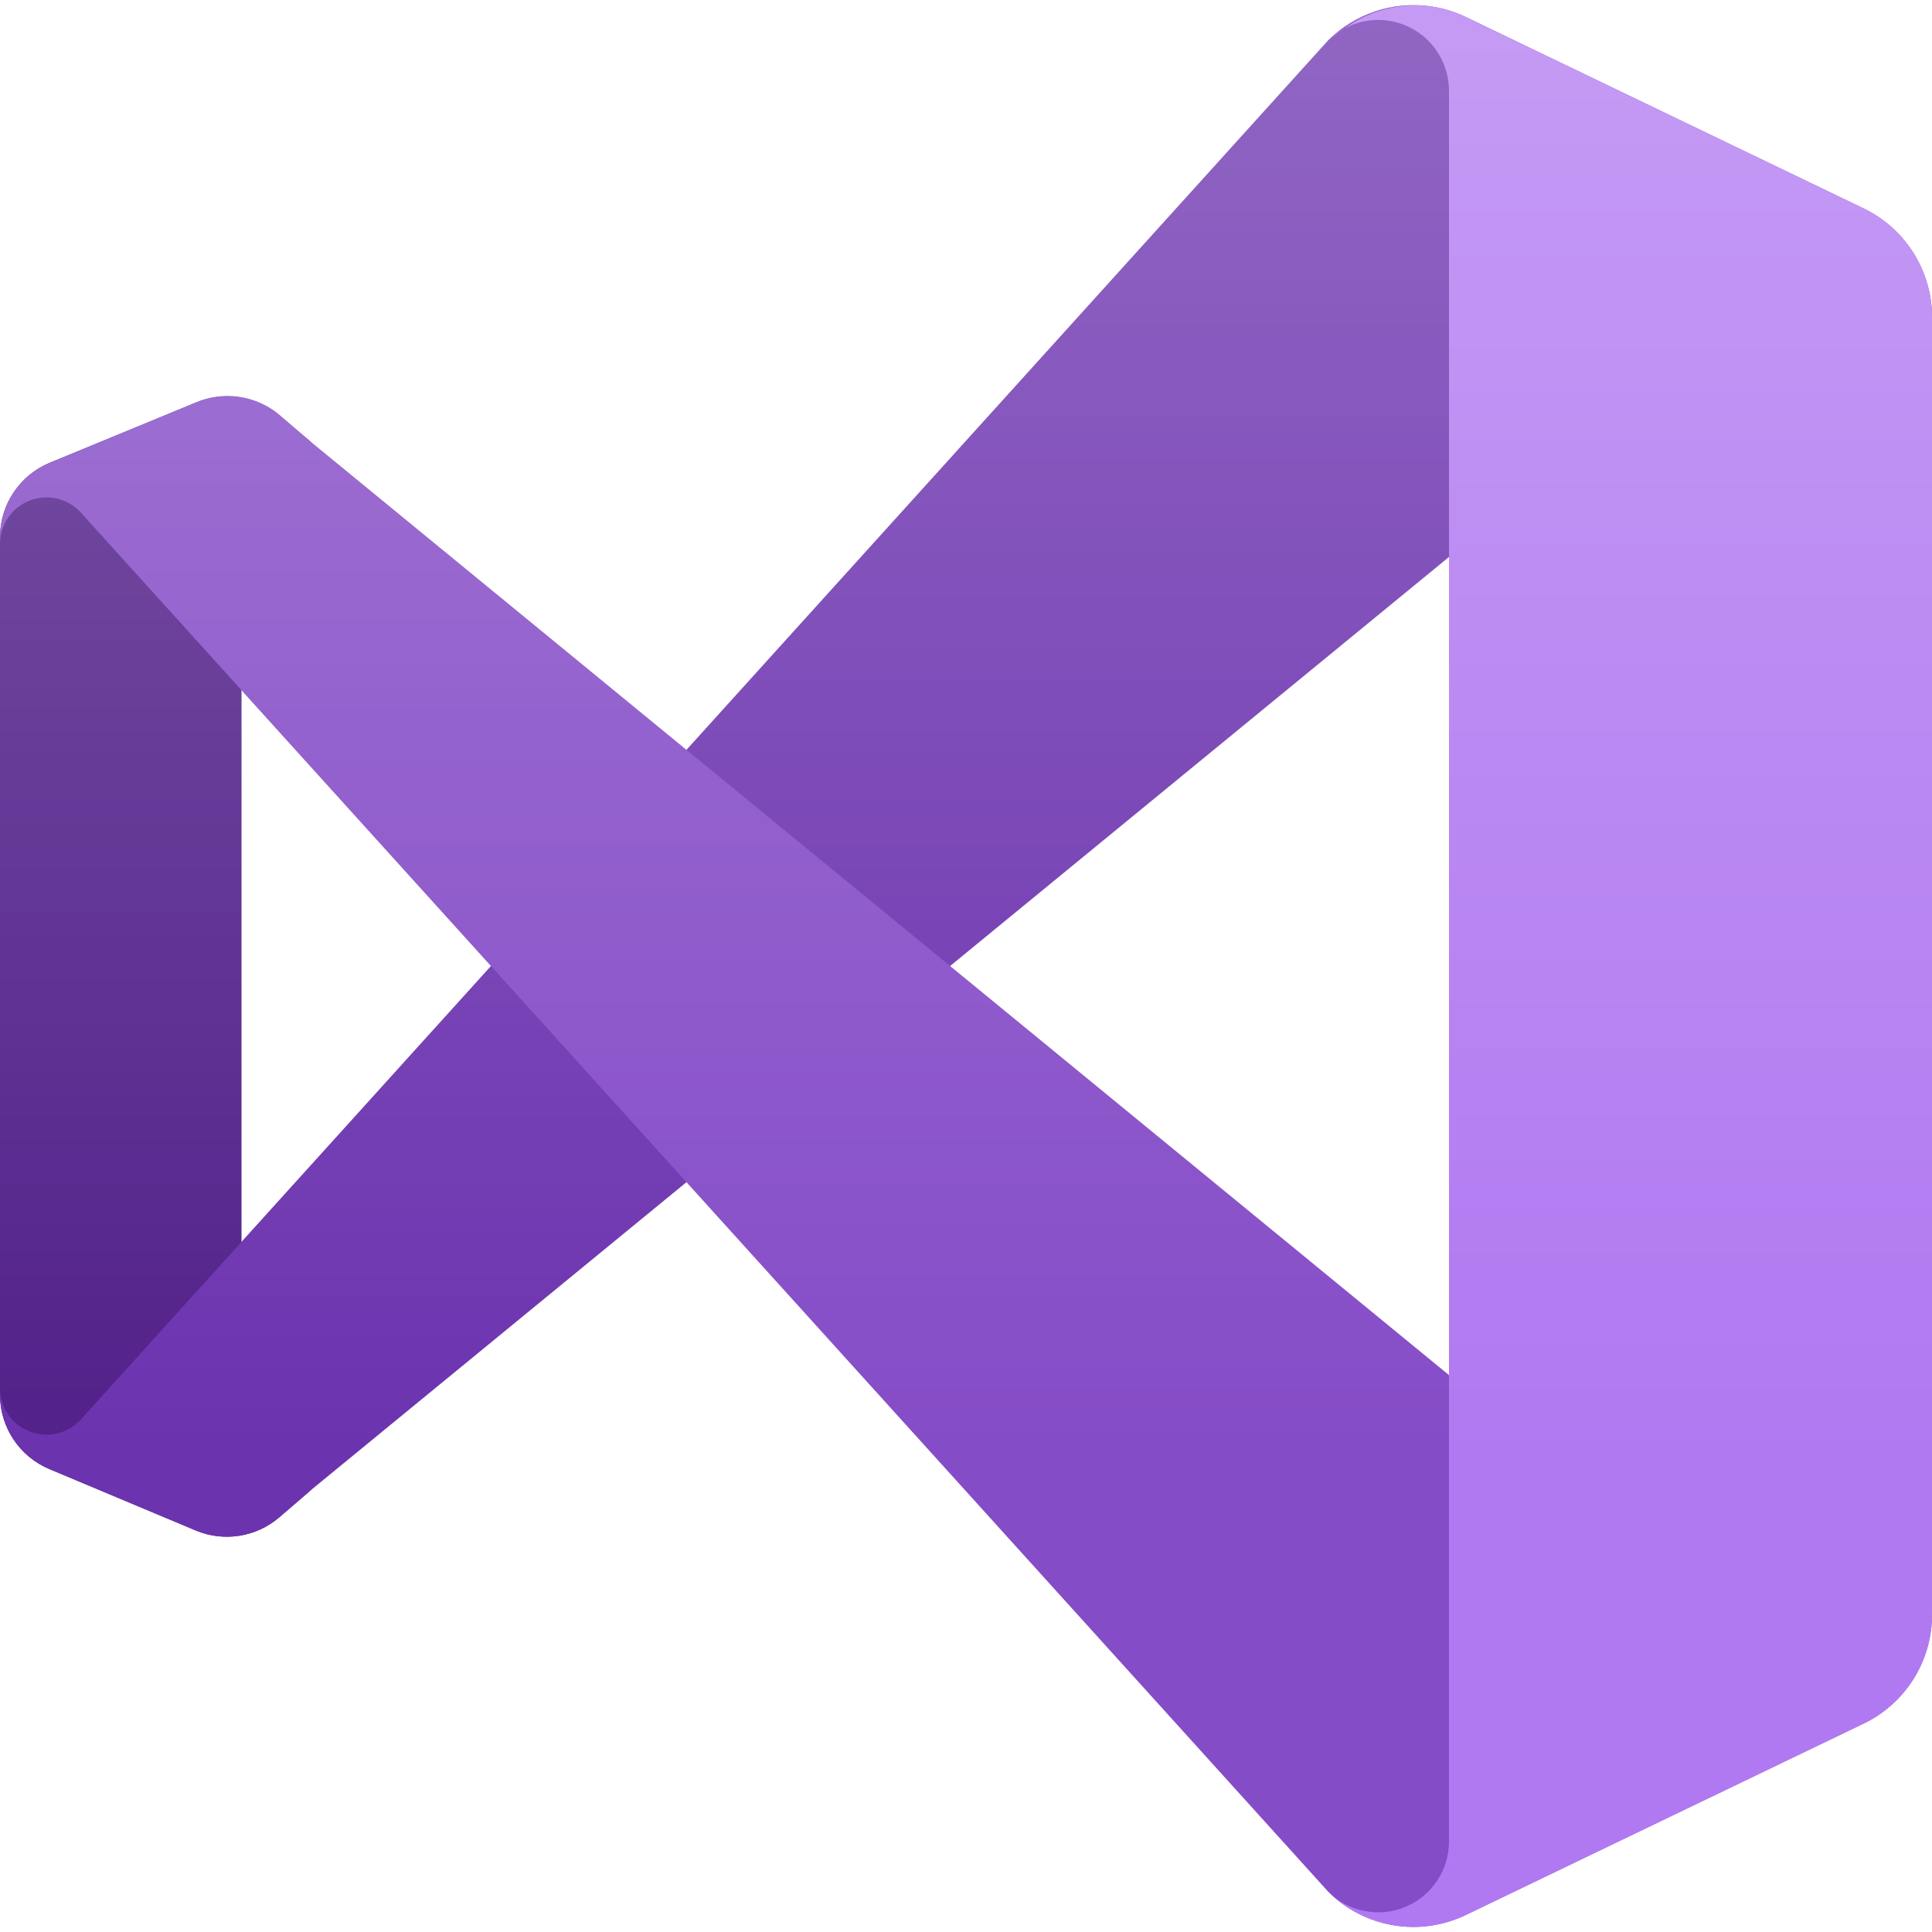
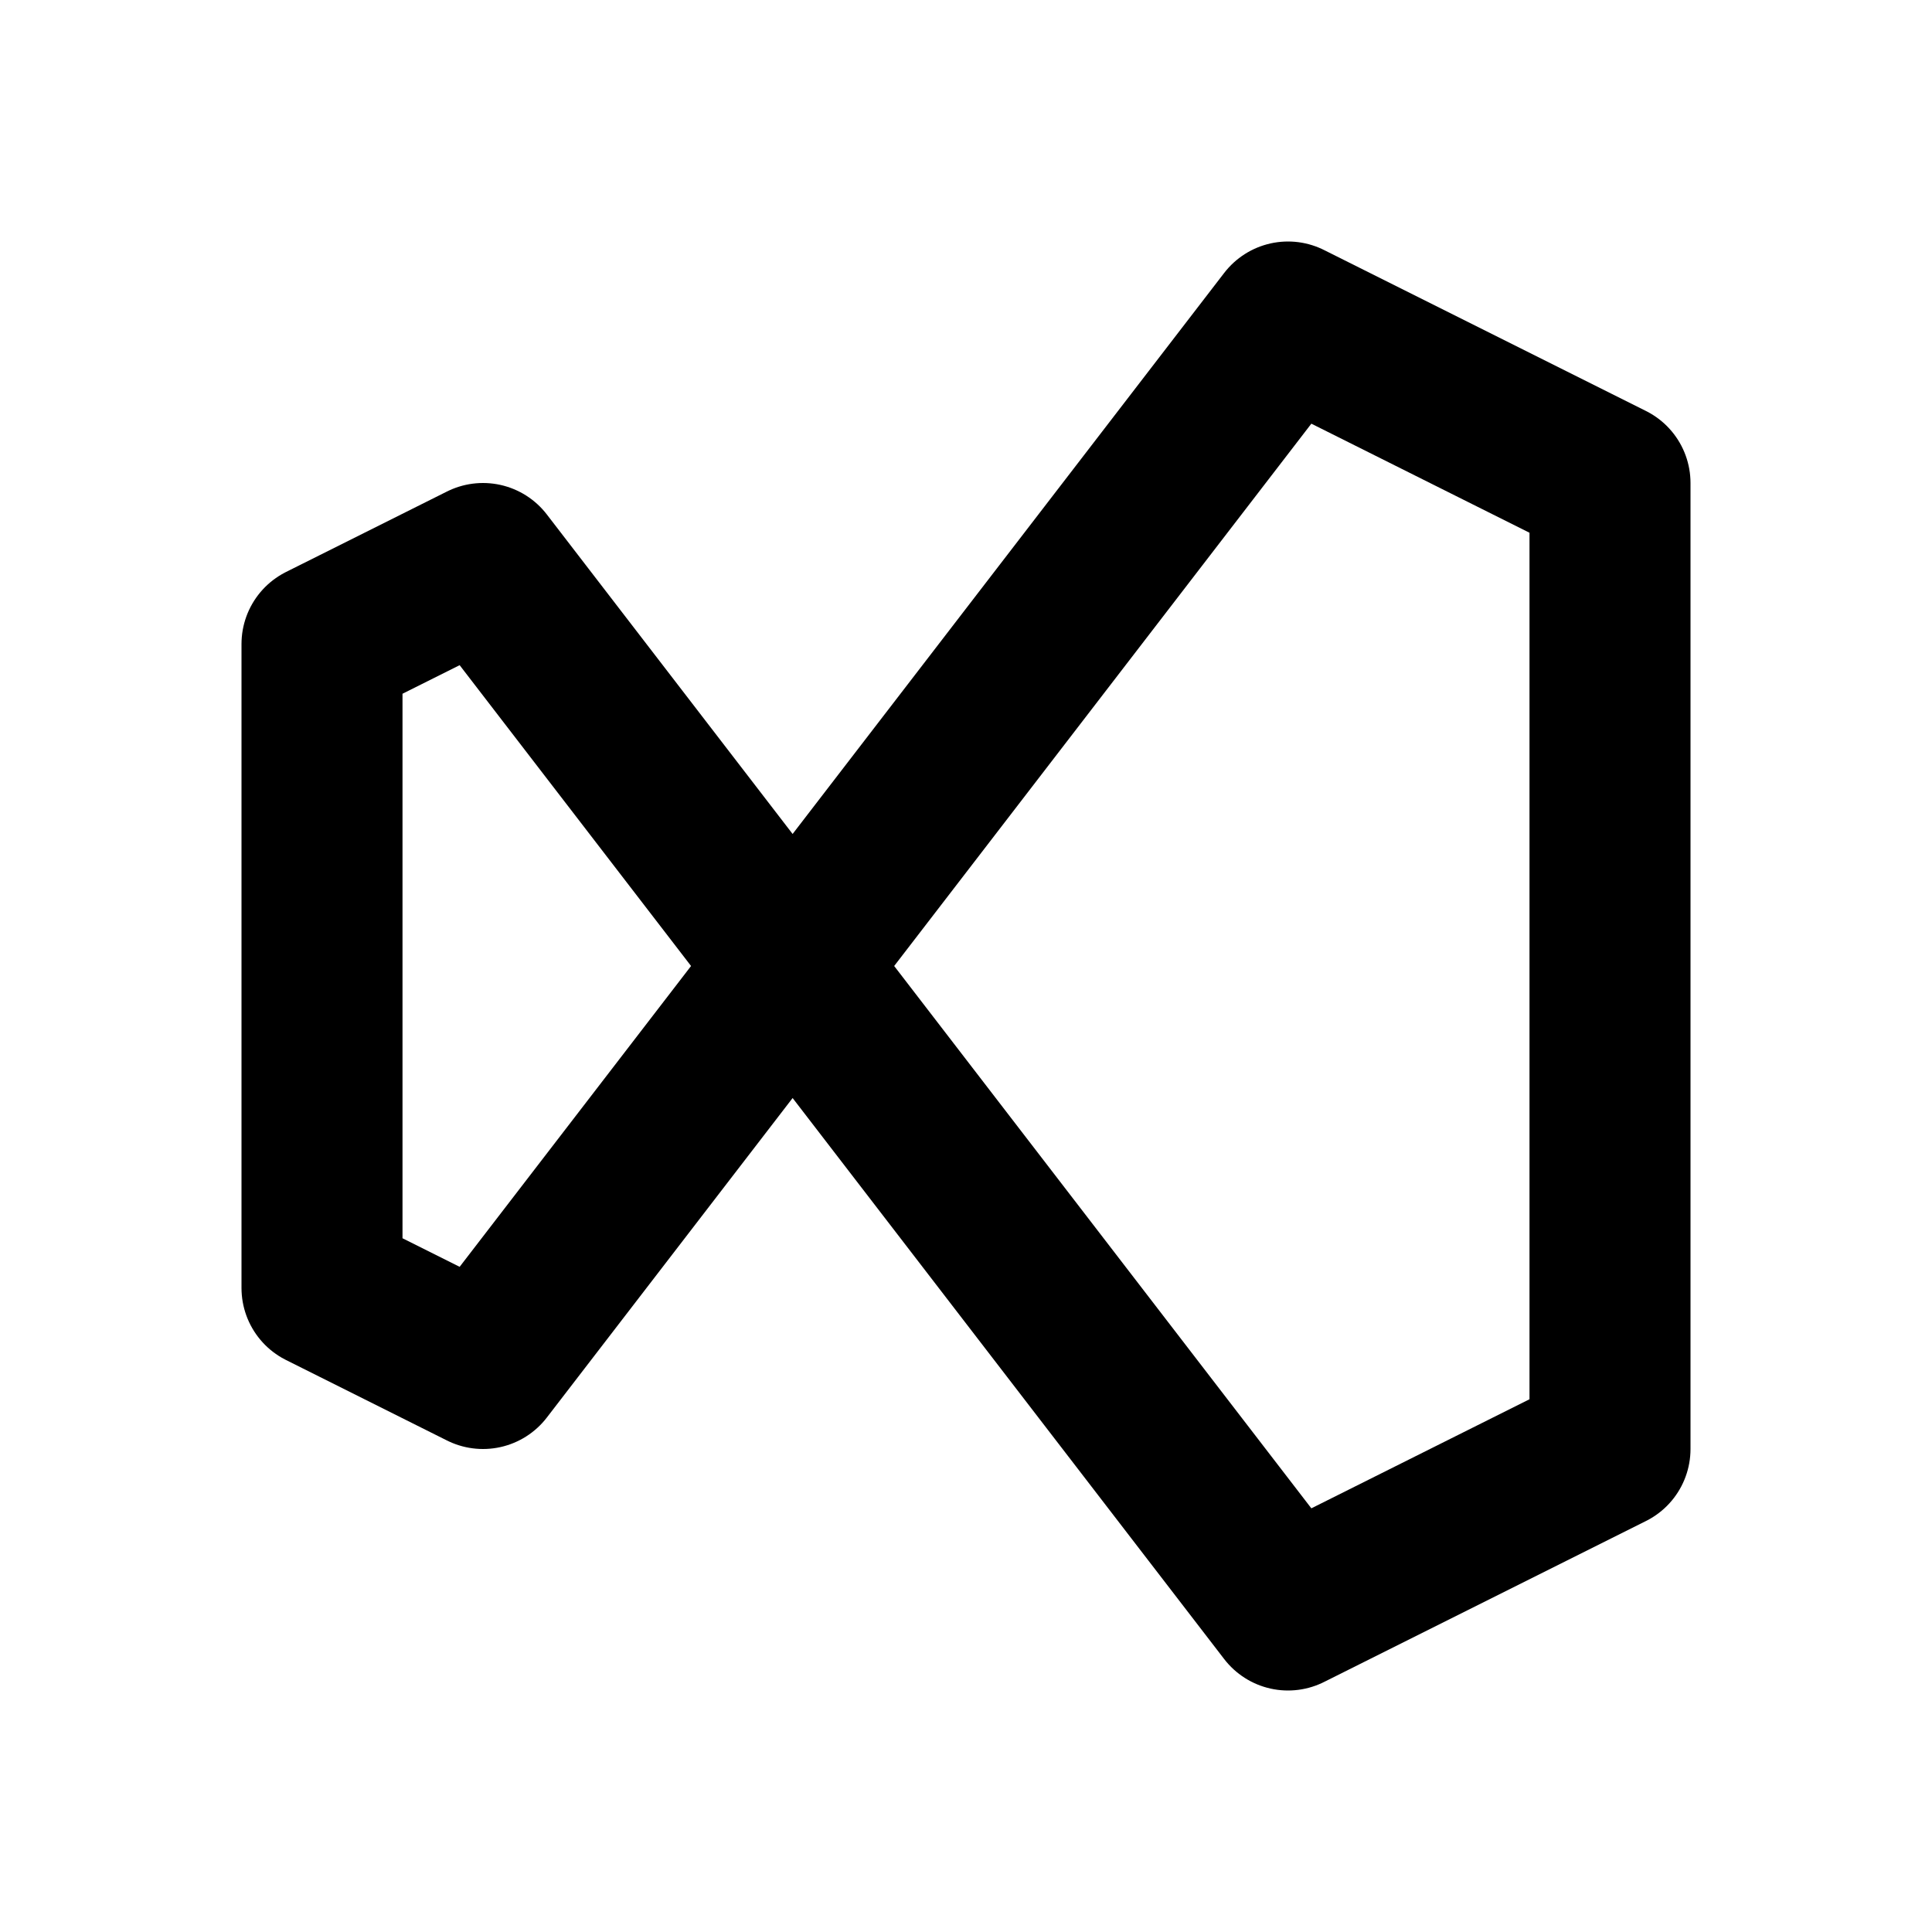
- <svg xmlns="http://www.w3.org/2000/svg" viewBox="0 0 128 128">
-   <defs>
-     <linearGradient id="a" x1="48" x2="48" y1="97.75" y2="2.25" gradientTransform="matrix(1 0 0 -1 0 97.75)" gradientUnits="userSpaceOnUse">
-       <stop offset="0" stop-color="#fff" />
-       <stop offset="1" stop-color="#fff" stop-opacity="0" />
-     </linearGradient>
-   </defs>
-   <path fill="#52218a" d="M14.39 26.295a5.333 5.333 0 0 0-1.417.373l-9.694 4A5.333 5.333 0 0 0 0 35.561v56.88a5.333 5.333 0 0 0 3.28 4.893l9.693 4.066a5.333 5.333 0 0 0 5.521-.865l2.172-1.867a2.947 2.947 0 0 1-4.666-2.4V31.734a2.947 2.947 0 0 1 4.666-2.4l-2.172-1.799a5.333 5.333 0 0 0-4.103-1.24z" />
-   <path fill="#6c33af" d="M94.75.416A8 8 0 0 0 88 2.668l-82.666 91.4A3.08 3.08 0 0 1 0 92.002v.44a5.333 5.333 0 0 0 3.28 4.892l9.693 4.066a5.333 5.333 0 0 0 5.521-.865l2.172-1.867 99.08-81.24A5.053 5.053 0 0 1 128 21.334v-.307a8 8 0 0 0-4.533-7.213L97.094 1.121A8 8 0 0 0 94.75.416Z" />
-   <path fill="#854cc7" d="M14.871 26.238a5.333 5.333 0 0 0-1.898.43l-9.694 4A5.333 5.333 0 0 0 0 35.561v.441a3.08 3.08 0 0 1 5.334-2.066L88 125.334a8 8 0 0 0 9.094 1.547l26.373-12.694a8 8 0 0 0 4.533-7.212v-.307a5.053 5.053 0 0 1-8.254 3.906l-99.08-81.24-2.172-1.865a5.333 5.333 0 0 0-3.623-1.23z" />
-   <path fill="#b179f1" d="M94.75.416a8 8 0 0 0-5.674 1.469A4.693 4.693 0 0 1 96 6.015v116a4.693 4.693 0 0 1-8 3.319 8 8 0 0 0 9.094 1.547l26.373-12.68a8 8 0 0 0 4.533-7.213V21.016a8 8 0 0 0-4.533-7.215L97.094 1.12A8 8 0 0 0 94.75.416Zm-5.674 1.469A4.693 4.693 0 0 0 88 2.668a8 8 0 0 1 1.076-.783Z" />
-   <path fill="url(#a)" fill-rule="evenodd" d="M94.145.348a8 8 0 0 0-3.026.386A8 8 0 0 0 88 2.668L45.494 49.682 20.666 29.334l-2.172-1.865a5.333 5.333 0 0 0-4.814-1.108 3.4 3.4 0 0 0-.707.24l-9.694 4.067A5.333 5.333 0 0 0 0 35.162v57.679a5.333 5.333 0 0 0 3.28 4.493l9.693 4a3.4 3.4 0 0 0 .707.24 5.333 5.333 0 0 0 4.814-1.105l2.172-1.801 24.828-20.346L88 125.334a8 8 0 0 0 3.854 2.135 8 8 0 0 0 5.24-.588l26.373-12.68a8 8 0 0 0 4.533-7.213V21.016a8 8 0 0 0-4.533-7.215L97.094 1.12a8 8 0 0 0-2.95-.773ZM96 36.908v54.186L62.947 64.002Zm-80 8.787 16.547 18.307L16 82.309Z" opacity=".25" />
+ <svg xmlns="http://www.w3.org/2000/svg" width="24" height="24" viewBox="0 0 24 24" fill="none" stroke="currentColor" stroke-width="2" stroke-linecap="round" stroke-linejoin="round">
+   <path d="M4 8l2 -1l10 13l4 -2v-12l-4 -2l-10 13l-2 -1l0 -8" />
</svg>
